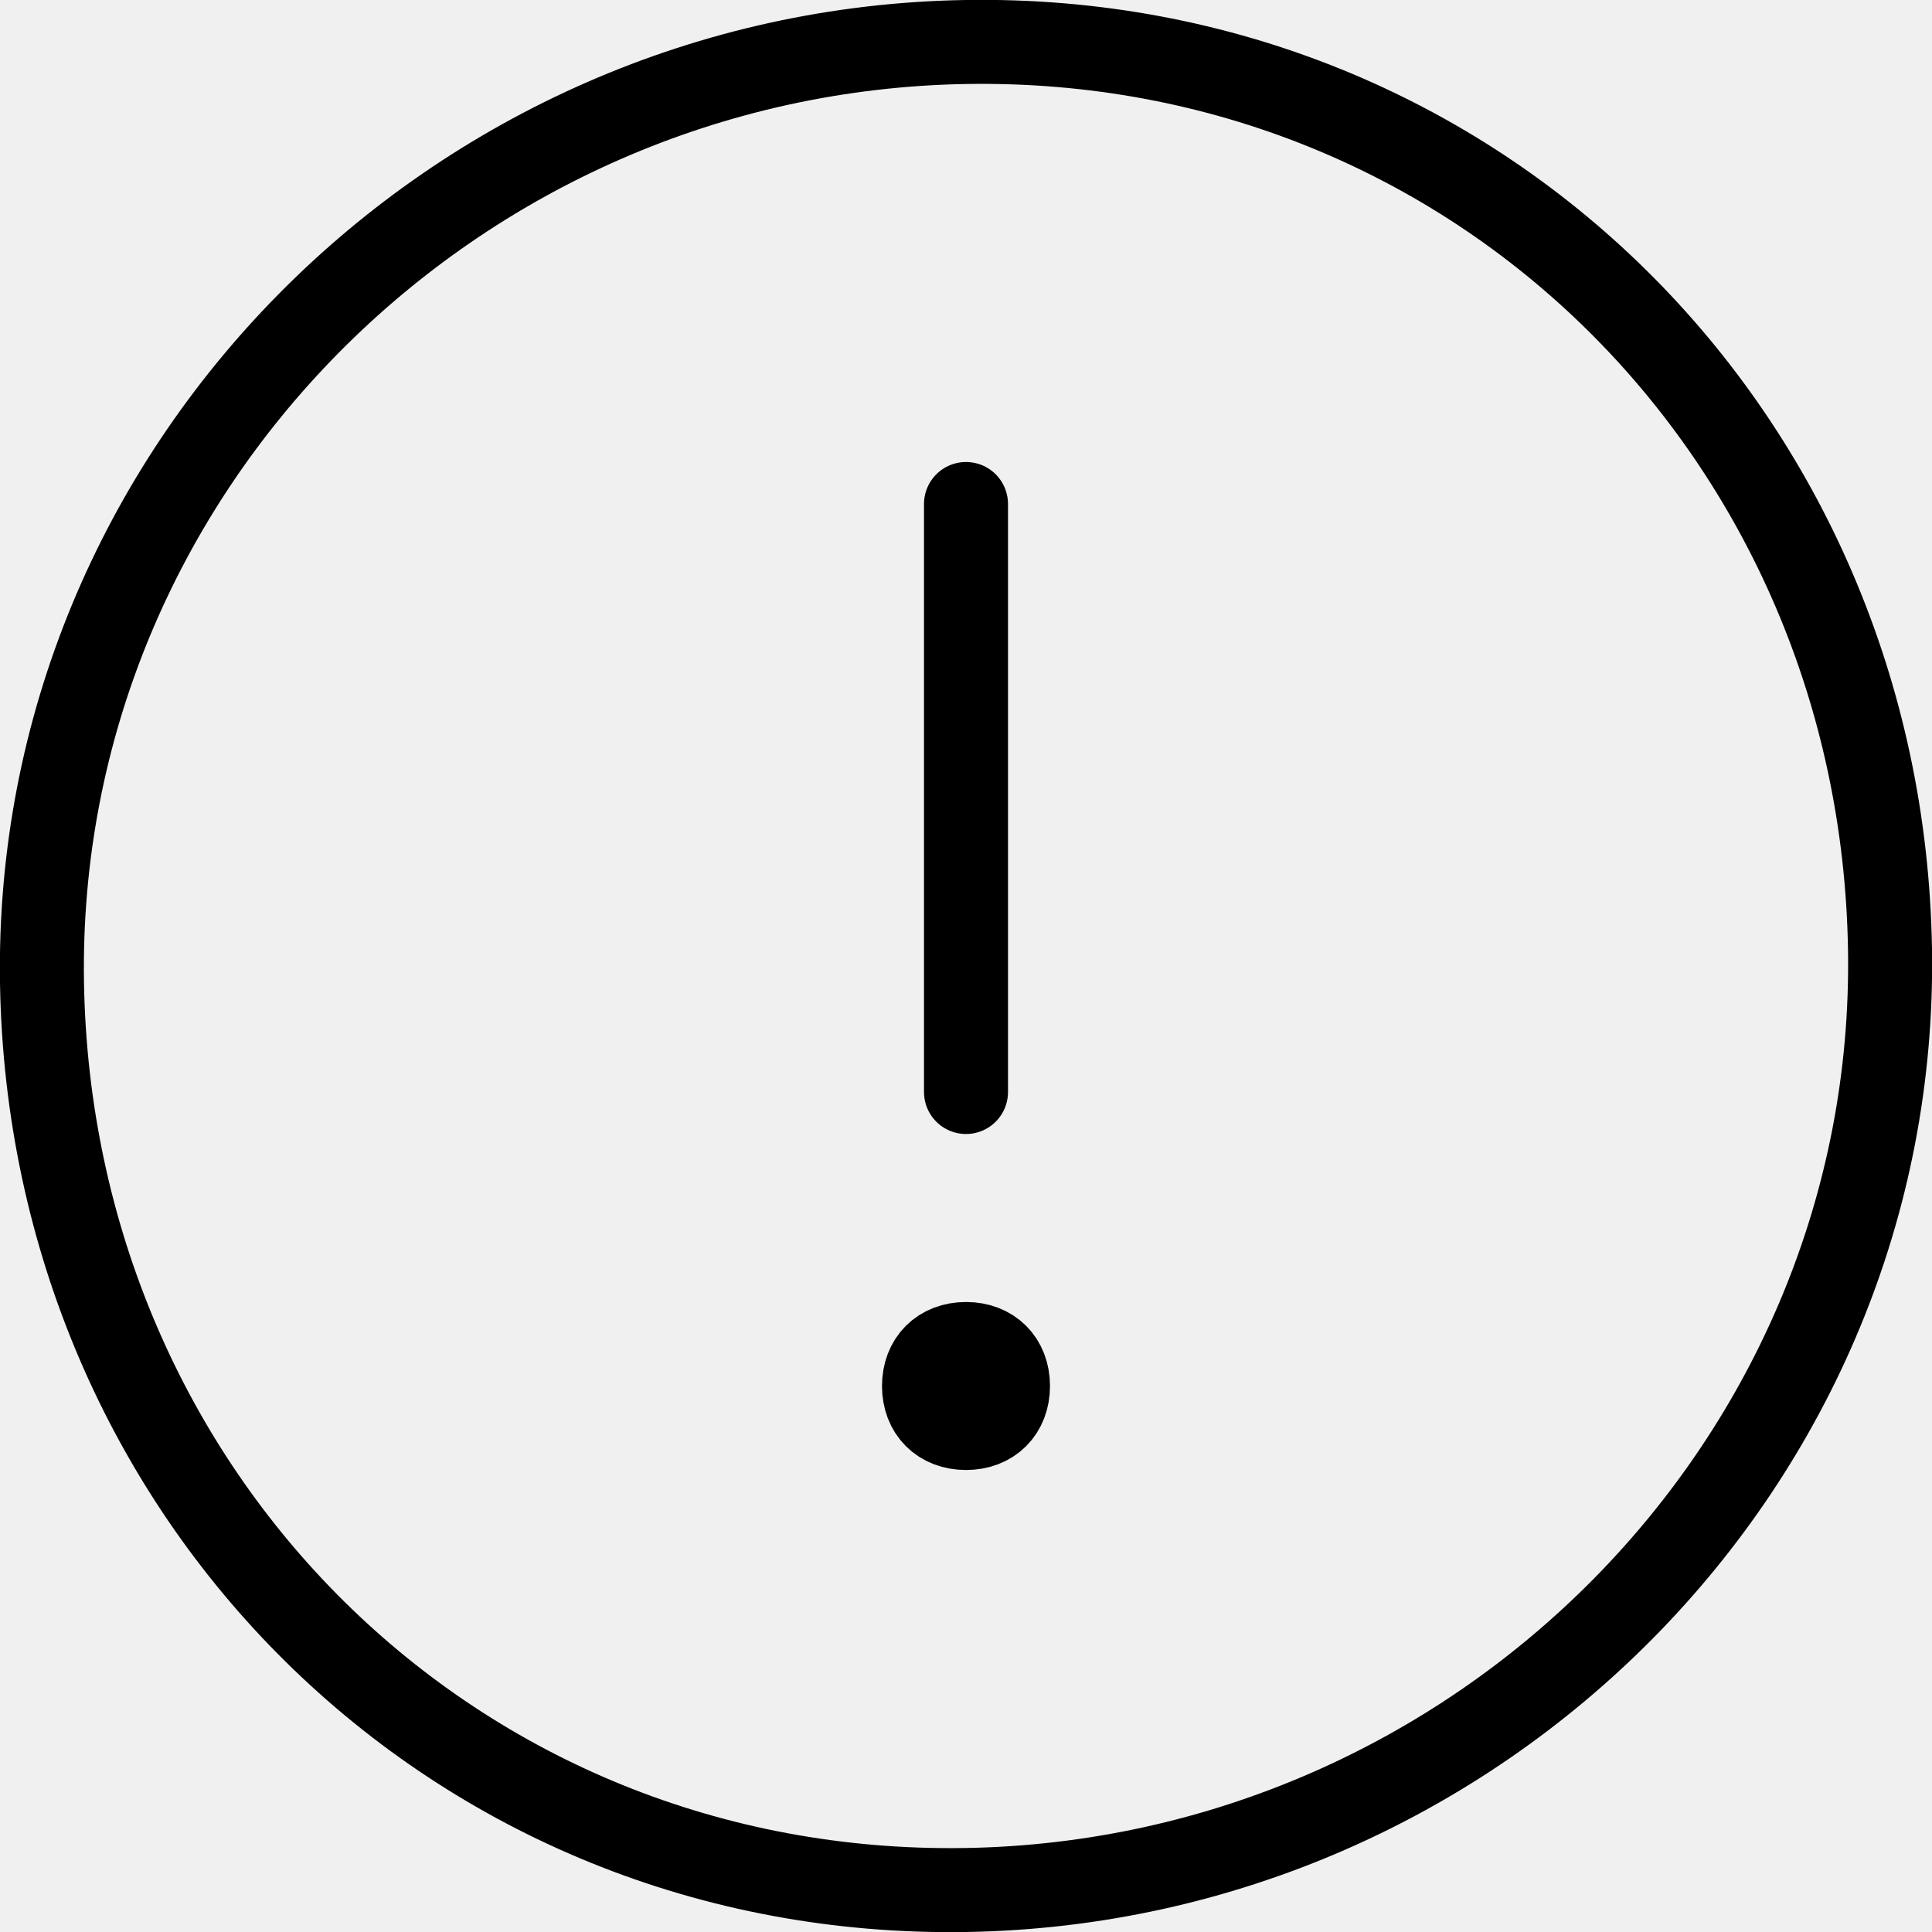
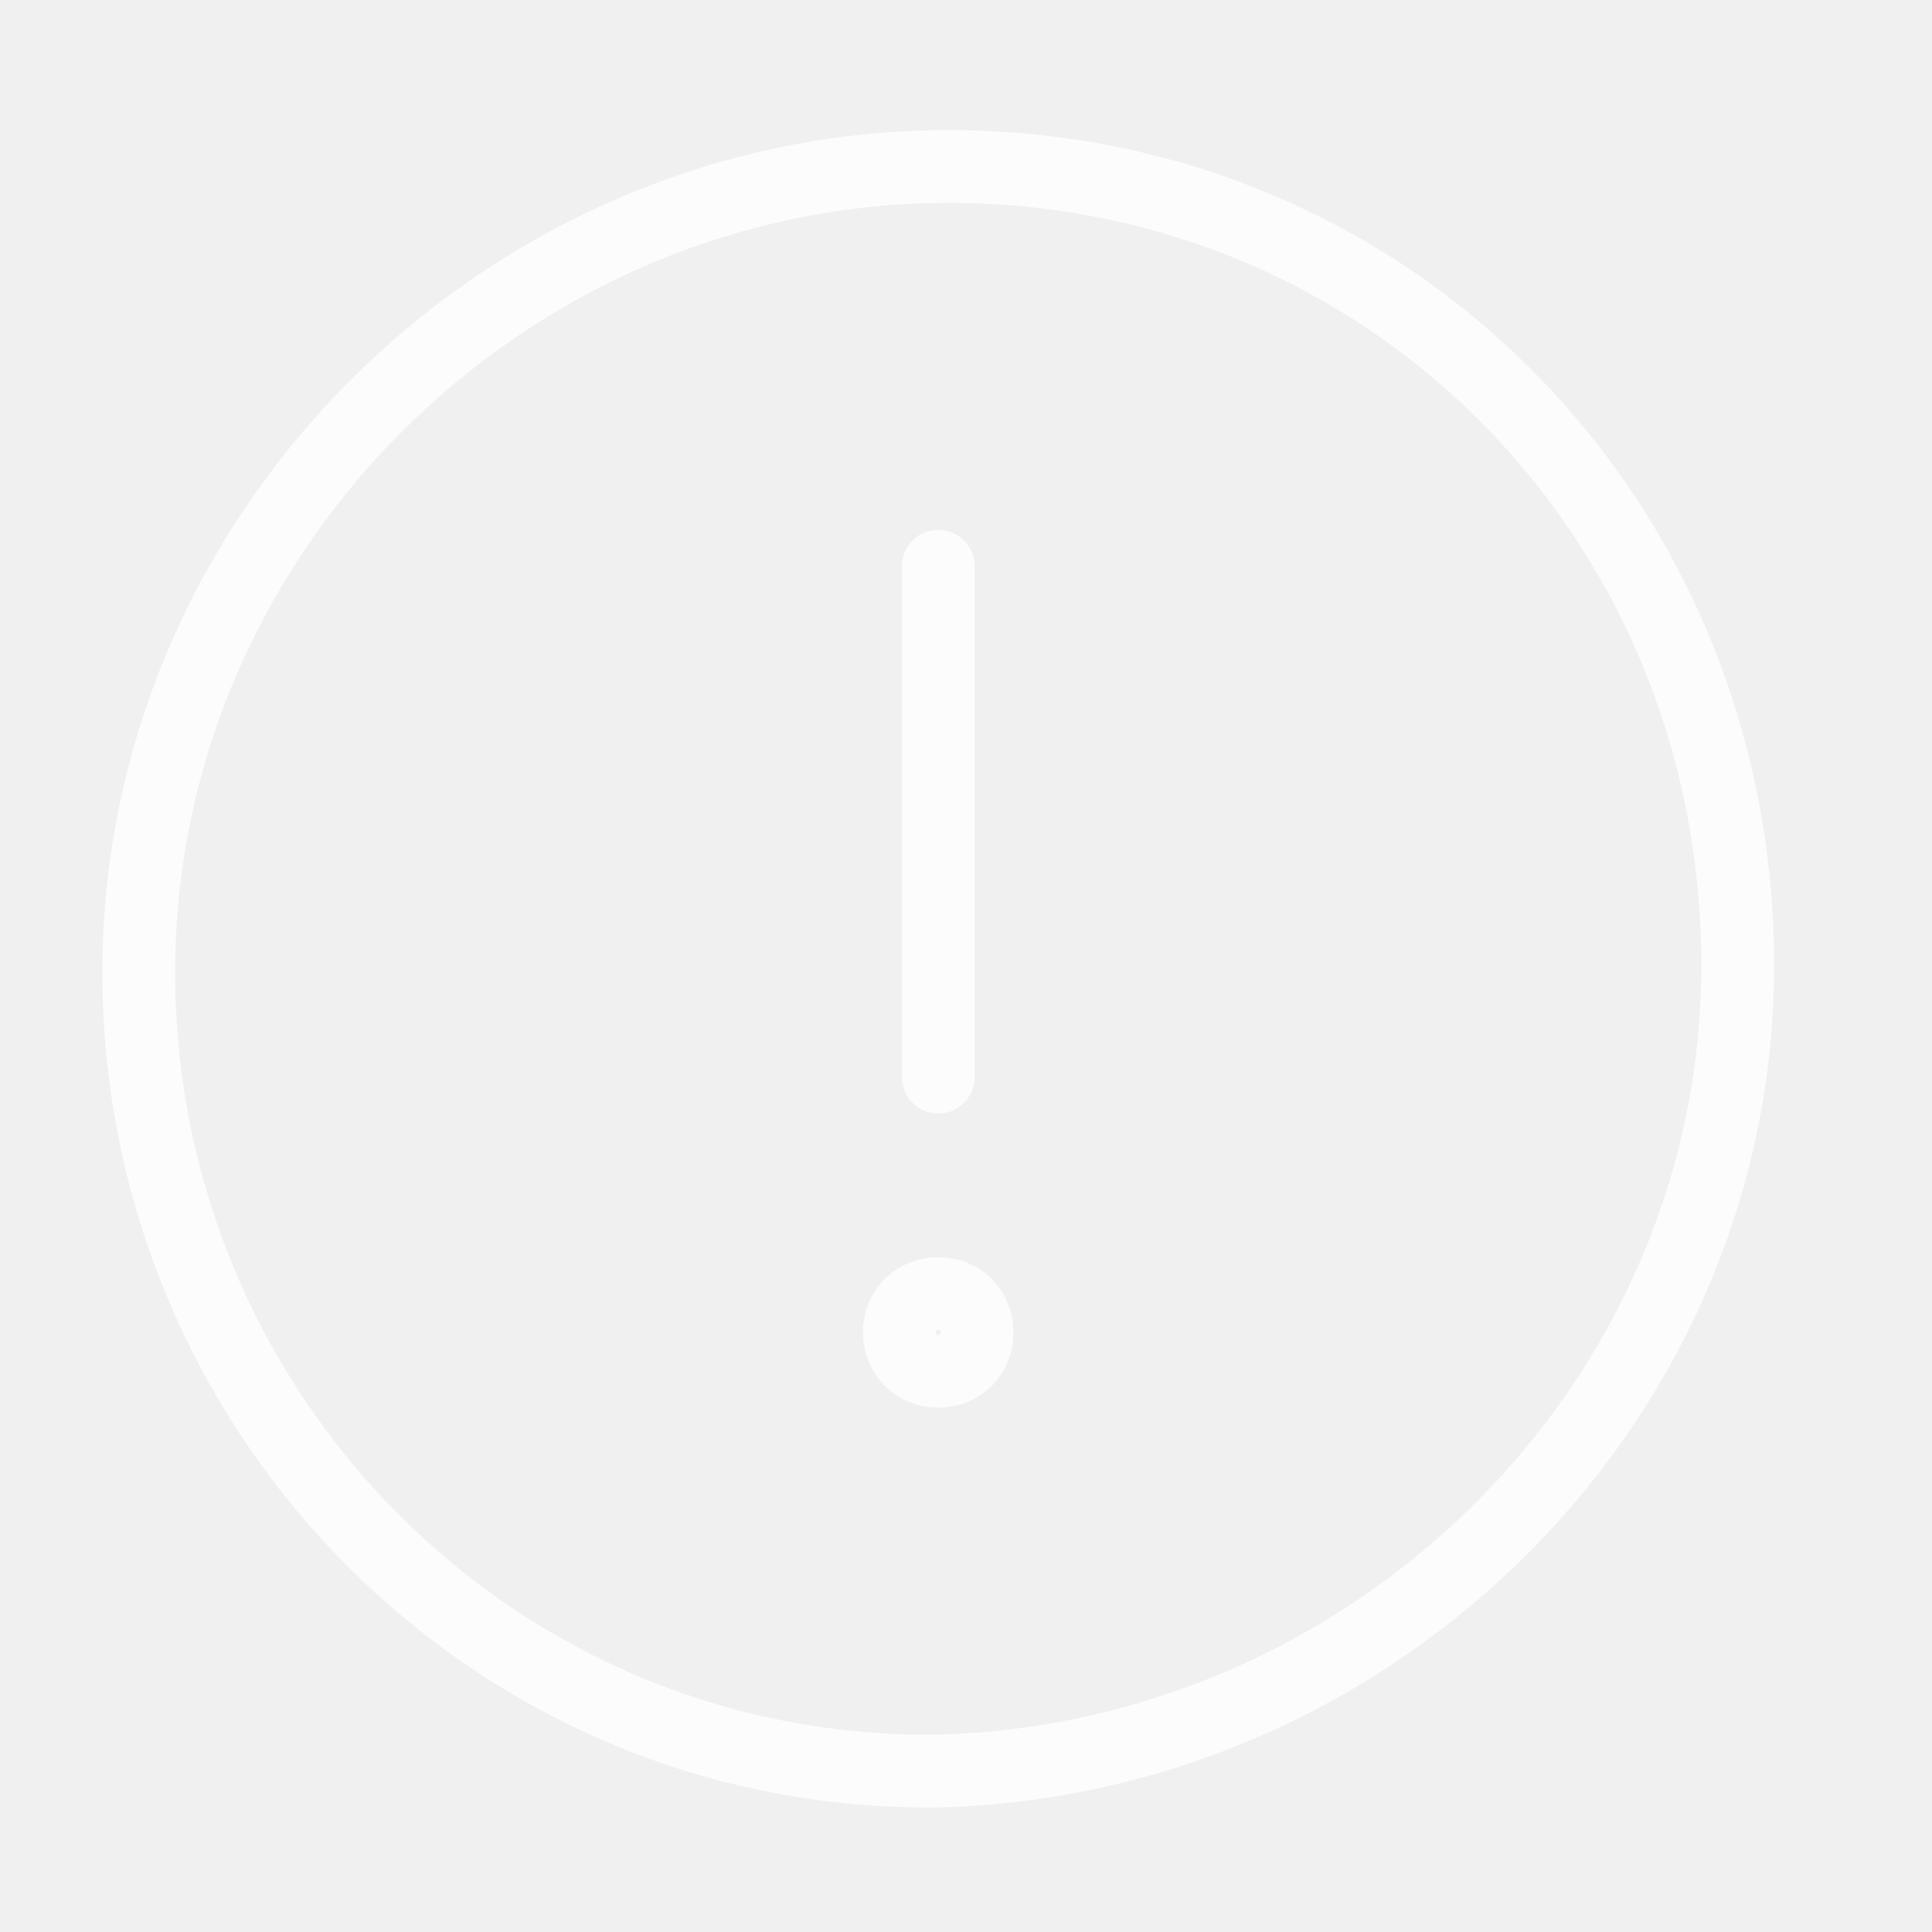
- <svg xmlns="http://www.w3.org/2000/svg" version="1.1" id="Layer_1" x="0px" y="0px" viewBox="0 0 23 23" style="enable-background:new 0 0 23 23;" xml:space="preserve">
+ <svg xmlns="http://www.w3.org/2000/svg" version="1.1" id="Layer_1" x="0px" y="0px" viewBox="0 0 34.8 34.8" style="enable-background:new 0 0 34.8 34.8;" xml:space="preserve">
  <style type="text/css">
- 	.st0{fill:none;stroke:#000000;stroke-linejoin:round;stroke-miterlimit:10;}
- 	.st1{fill:none;stroke:#000000;stroke-linecap:round;stroke-linejoin:round;stroke-miterlimit:10;}
+ 	.st0{fill:none;stroke:#FFFFFF;stroke-width:1.5;stroke-miterlimit:10;}
+ 	.st1{fill:none;stroke:#FCFCFC;stroke-width:1.311;stroke-linecap:round;stroke-linejoin:round;stroke-miterlimit:10;}
+ 	.st2{fill:none;stroke:#FCFCFC;stroke-width:1.311;stroke-linejoin:round;stroke-miterlimit:10;}
</style>
  <g>
-     <path class="st1" d="M22.5,11.3c0.1,6.1-4.9,11.1-11,11.2c-6.1,0.1-10.9-4.7-11-10.8C0.4,5.6,5.4,0.6,11.5,0.5   C17.6,0.4,22.4,5.2,22.5,11.3z" />
-     <line class="st1" x1="11.5" y1="13" x2="11.5" y2="6" />
-     <path class="st0" d="M12,16.5c0,0.3-0.2,0.5-0.5,0.5l0,0c-0.3,0-0.5-0.2-0.5-0.5l0,0c0-0.3,0.2-0.5,0.5-0.5l0,0   C11.8,16,12,16.2,12,16.5L12,16.5z" />
+     <circle class="st0" cx="44.2" cy="18.7" r="3.6" />
+     <circle class="st0" cx="61.3" cy="5.6" r="3.6" />
+     <circle class="st0" cx="61.3" cy="30.8" r="3.6" />
+     <line class="st0" x1="47.4" y1="16.1" x2="58.3" y2="7.6" />
+     <line class="st0" x1="58.4" y1="29.2" x2="47.2" y2="21.1" />
+   </g>
+   <g>
+     <path class="st1" d="M31.3,17.2c0.1,8-6.5,14.5-14.4,14.7C9,32,2.6,25.6,2.5,17.7C2.4,9.7,9,3.1,16.9,3   C24.9,2.9,31.2,9.2,31.3,17.2z" />
+     <line class="st1" x1="16.9" y1="19.4" x2="16.9" y2="10.2" />
+     <path class="st2" d="M17.6,24c0,0.4-0.3,0.7-0.7,0.7l0,0c-0.4,0-0.7-0.3-0.7-0.7l0,0c0-0.4,0.3-0.7,0.7-0.7l0,0   C17.3,23.3,17.6,23.6,17.6,24L17.6,24z" />
  </g>
</svg>
